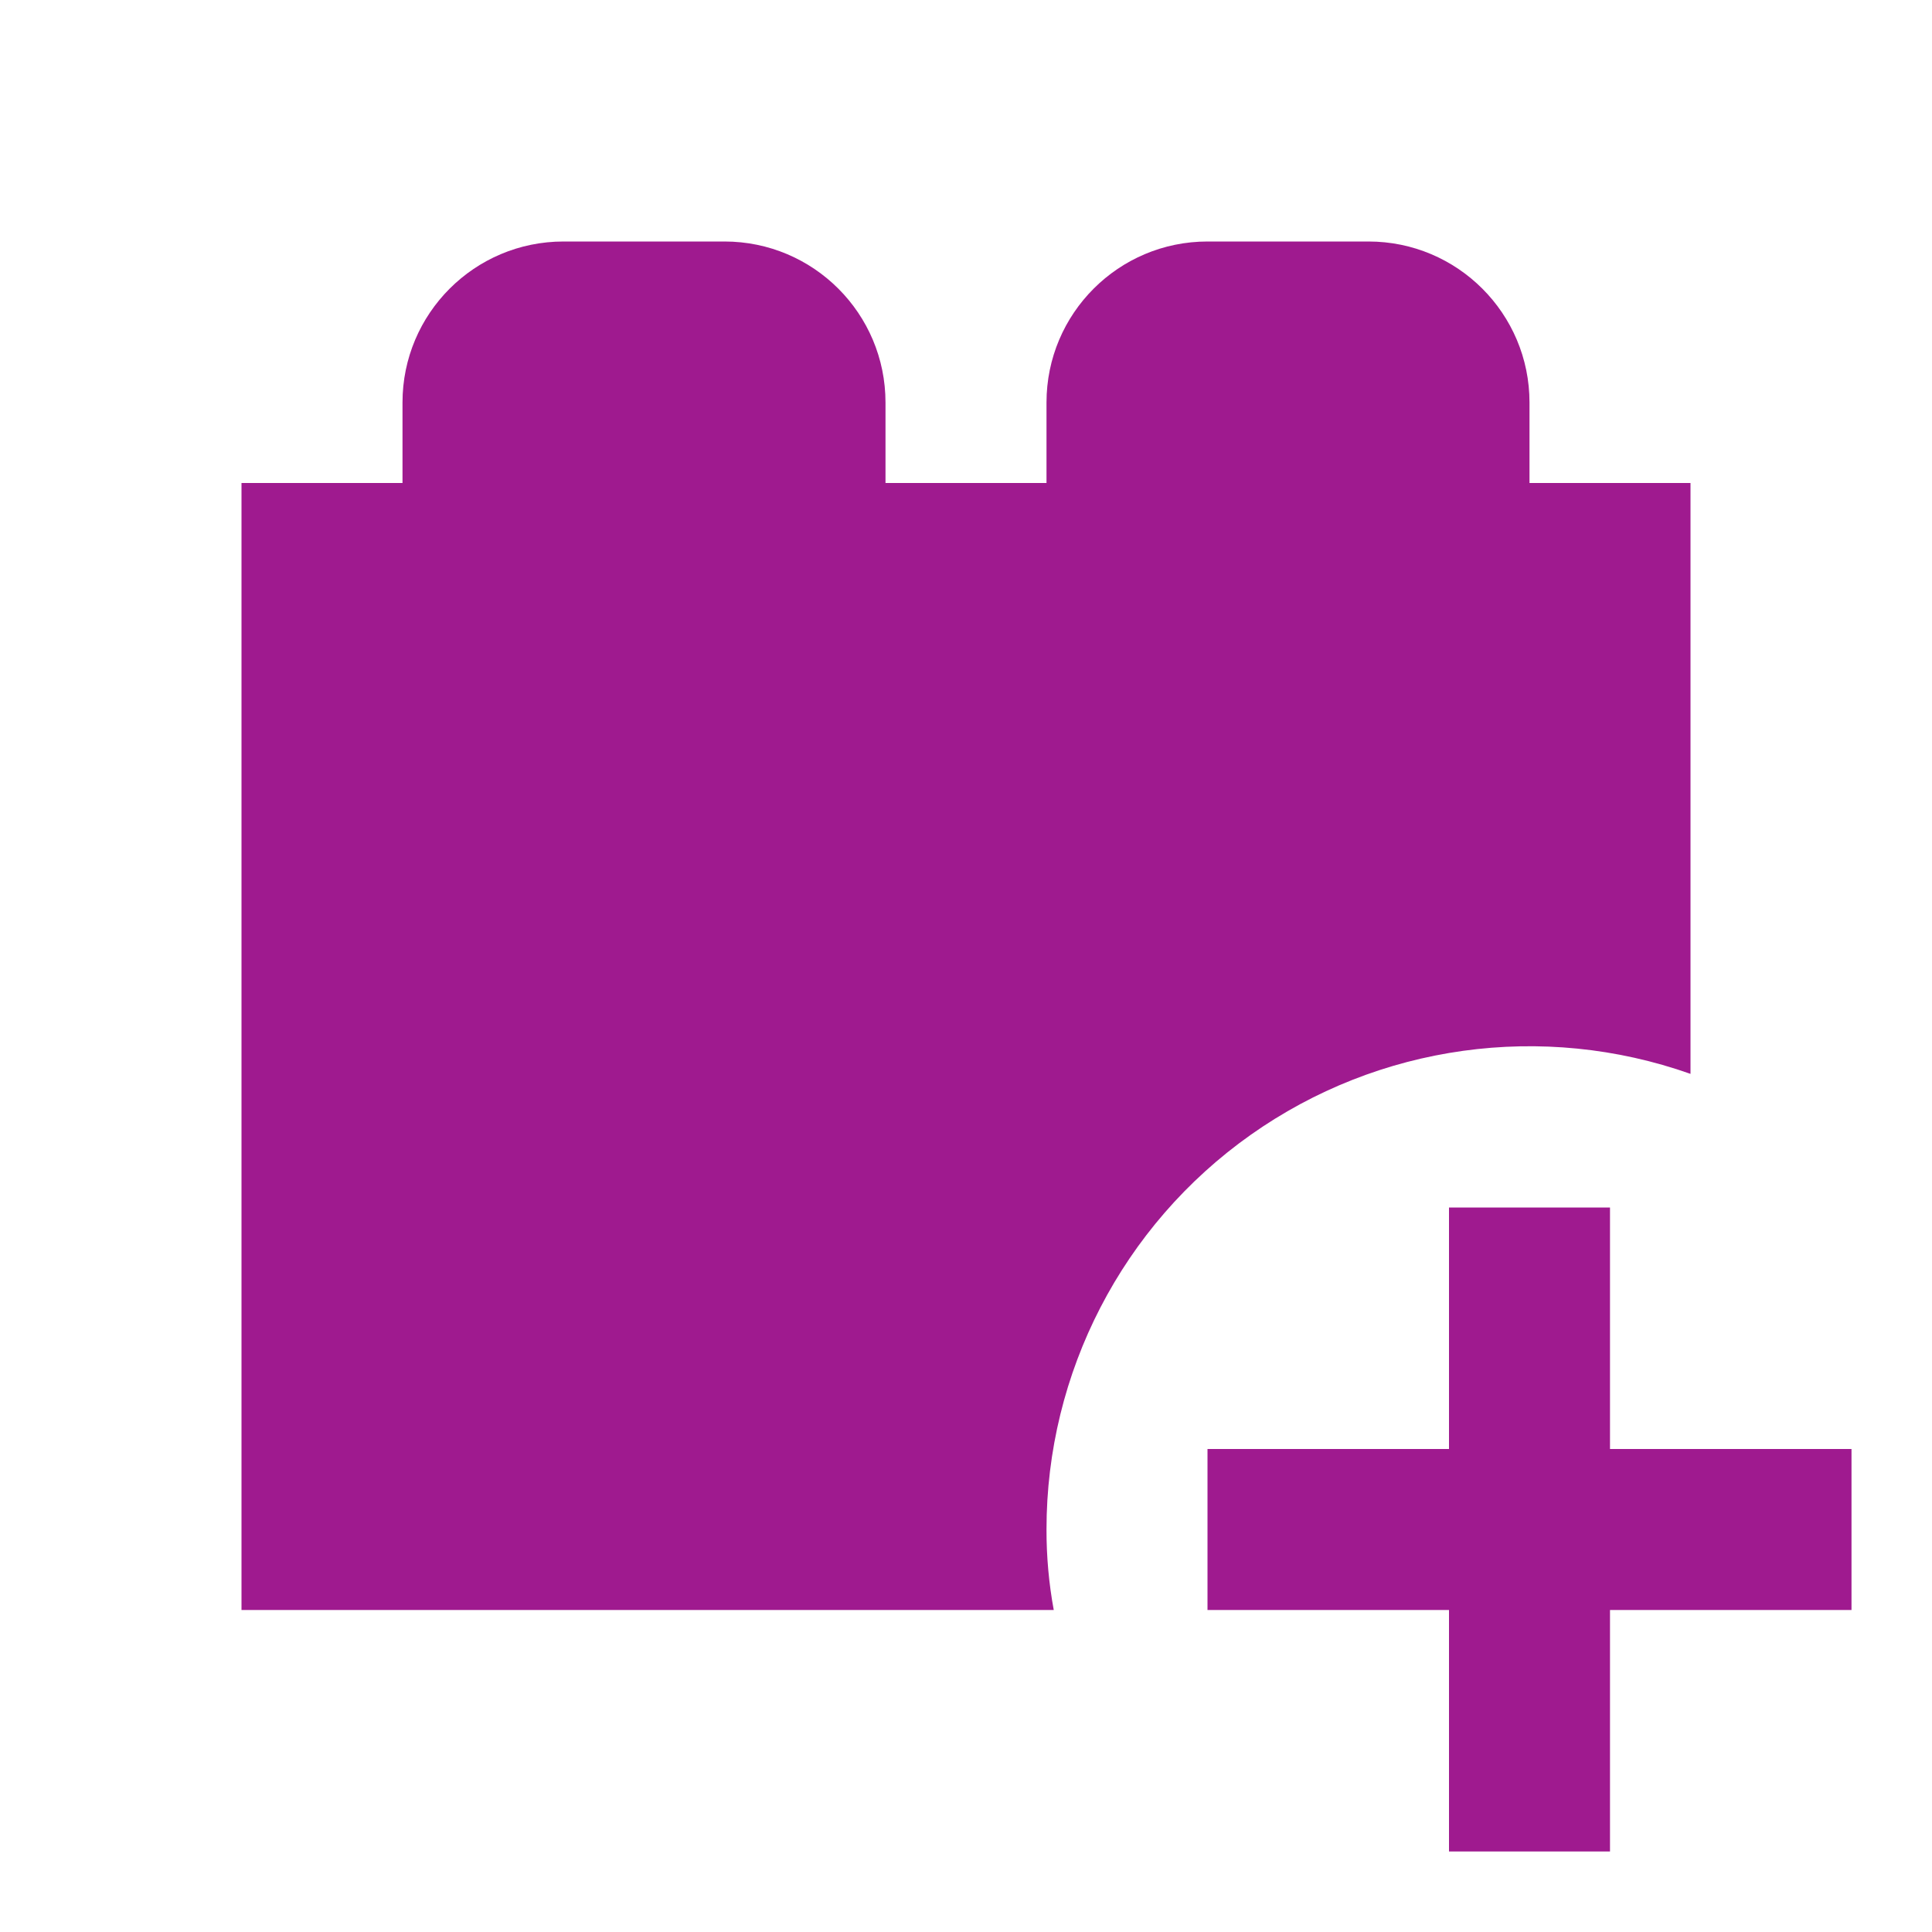
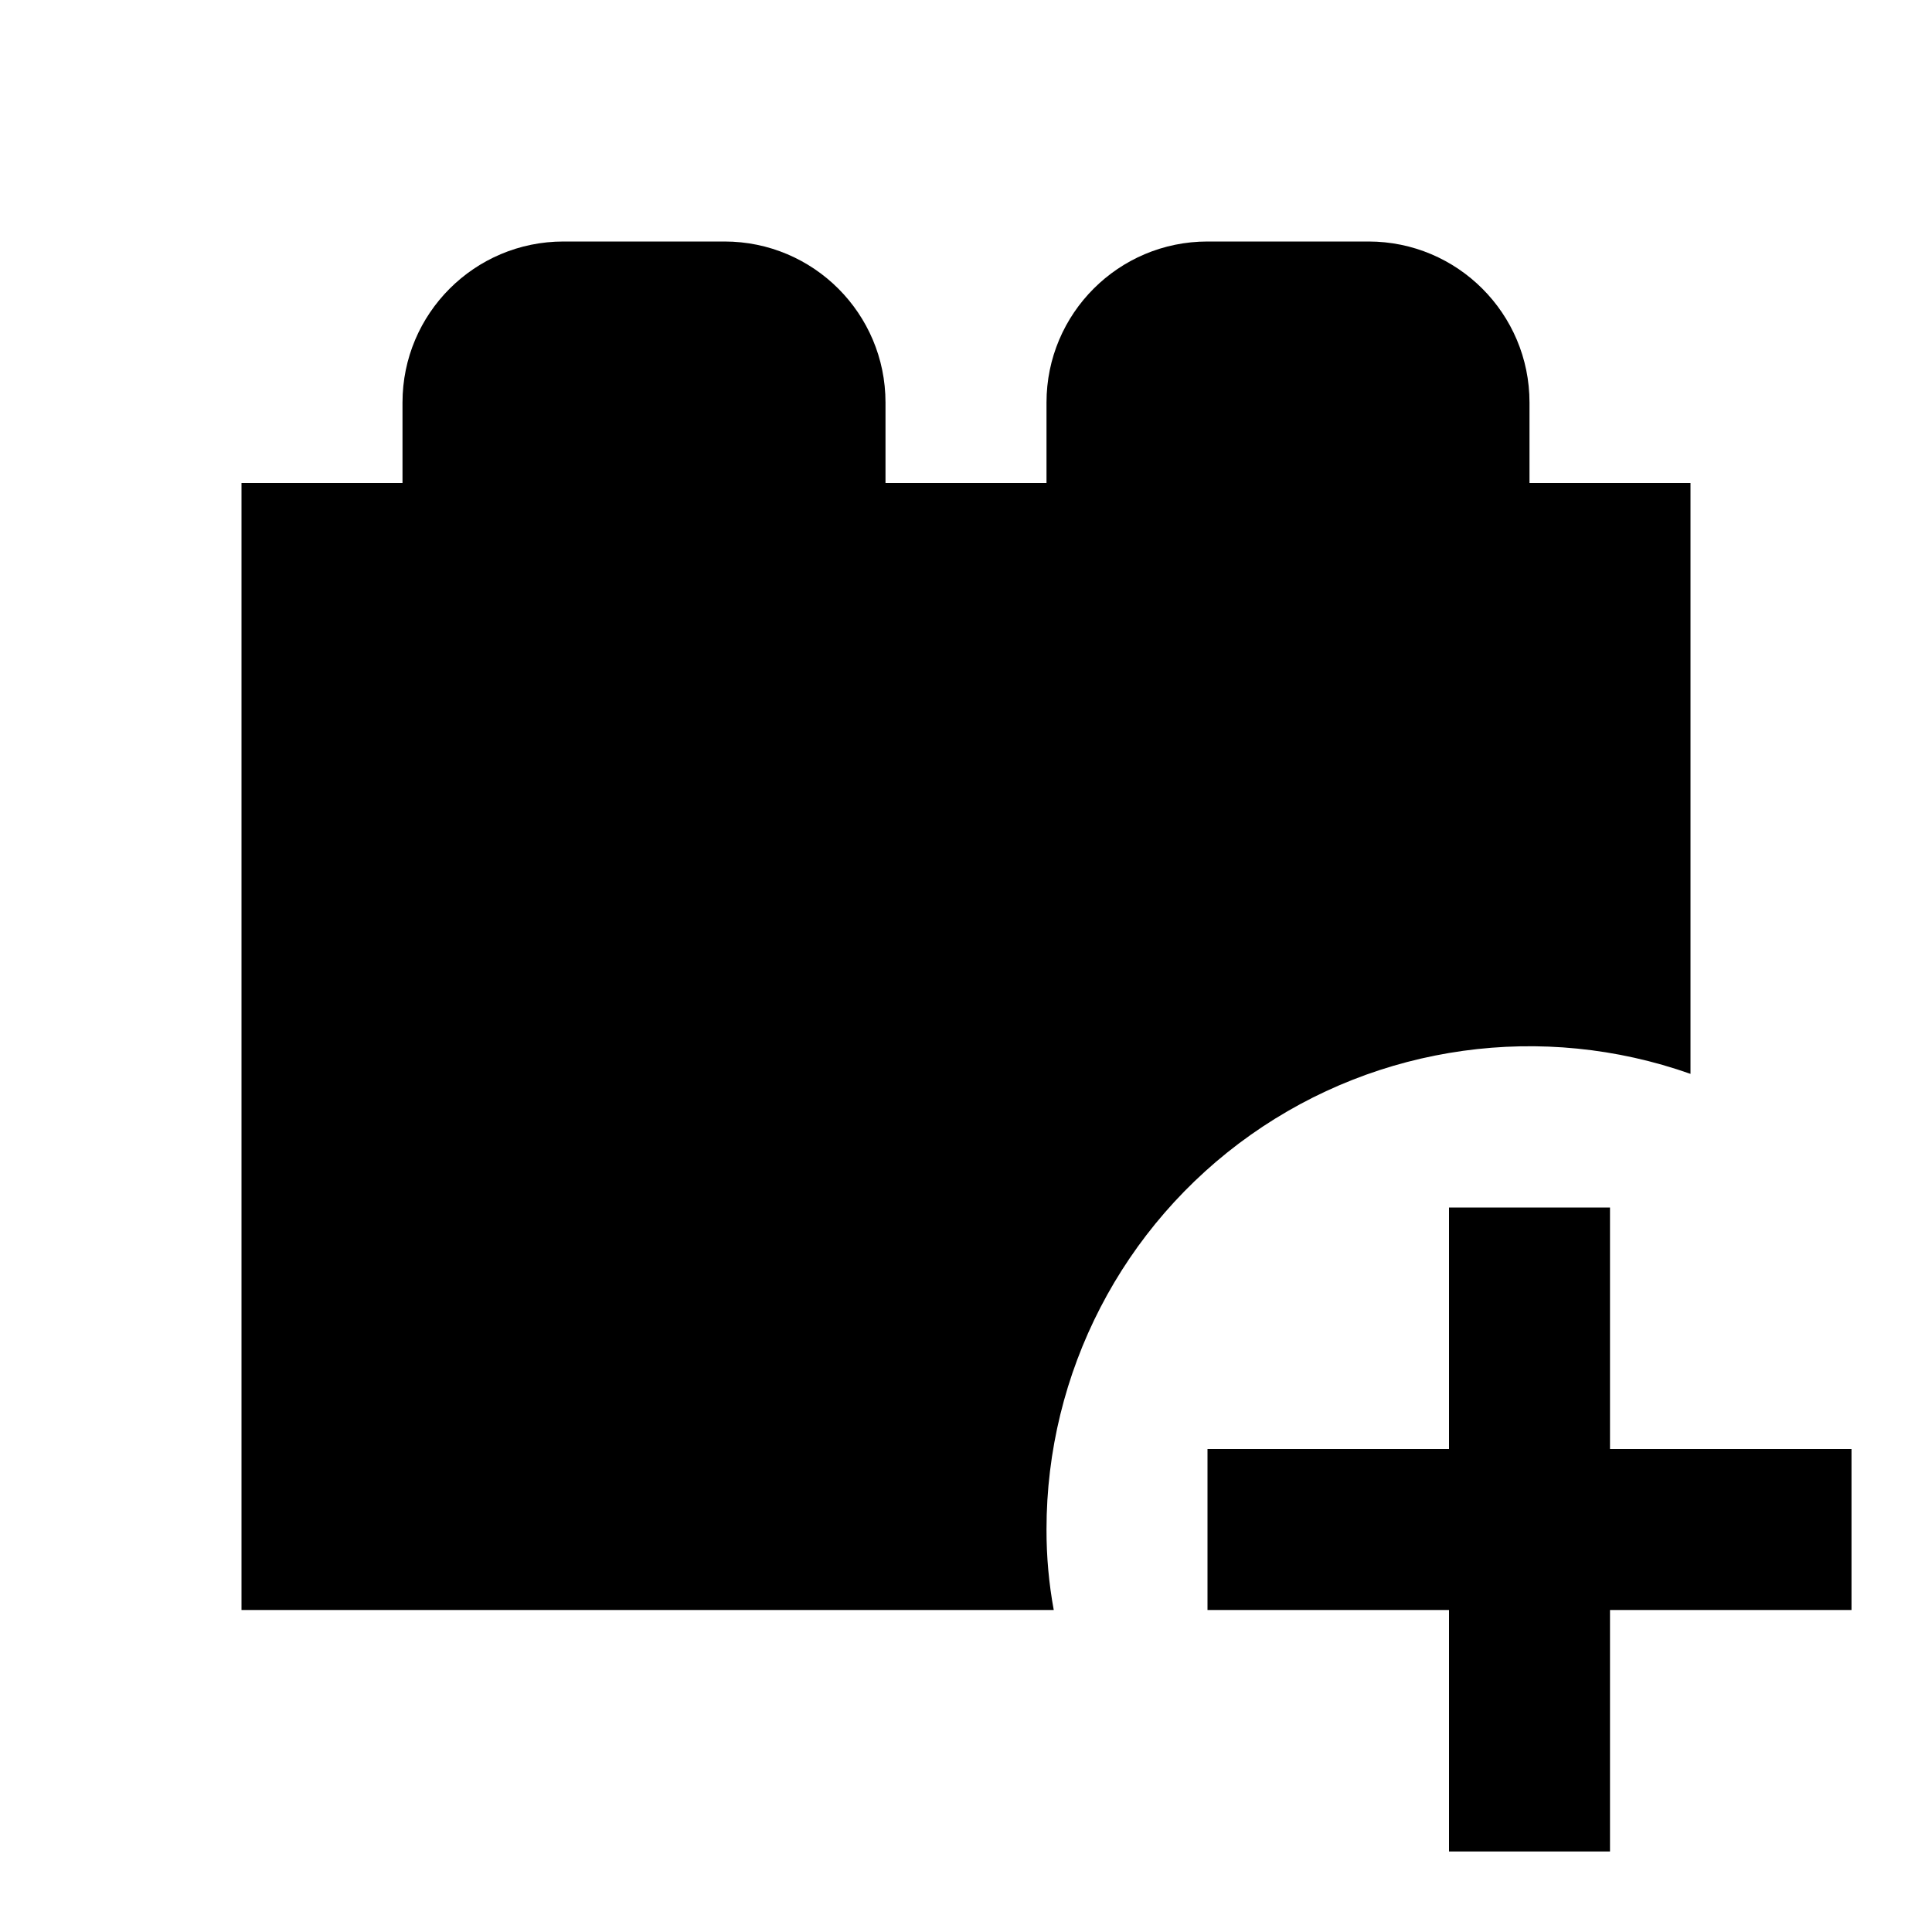
- <svg xmlns="http://www.w3.org/2000/svg" fill="#9f1a8f" viewBox="0 0 24 24">
+ <svg xmlns="http://www.w3.org/2000/svg" viewBox="0 0 24 24">
  <path d="M19 6V5A2 2 0 0 0 17 3H15A2 2 0 0 0 13 5V6H11V5A2 2 0 0 0 9 3H7A2 2 0 0 0 5 5V6H3V20H13.09A5.47 5.47 0 0 1 13 19A6 6 0 0 1 21 13.34V6M20 15V18H23V20H20V23H18V20H15V18H18V15Z" />
</svg>
